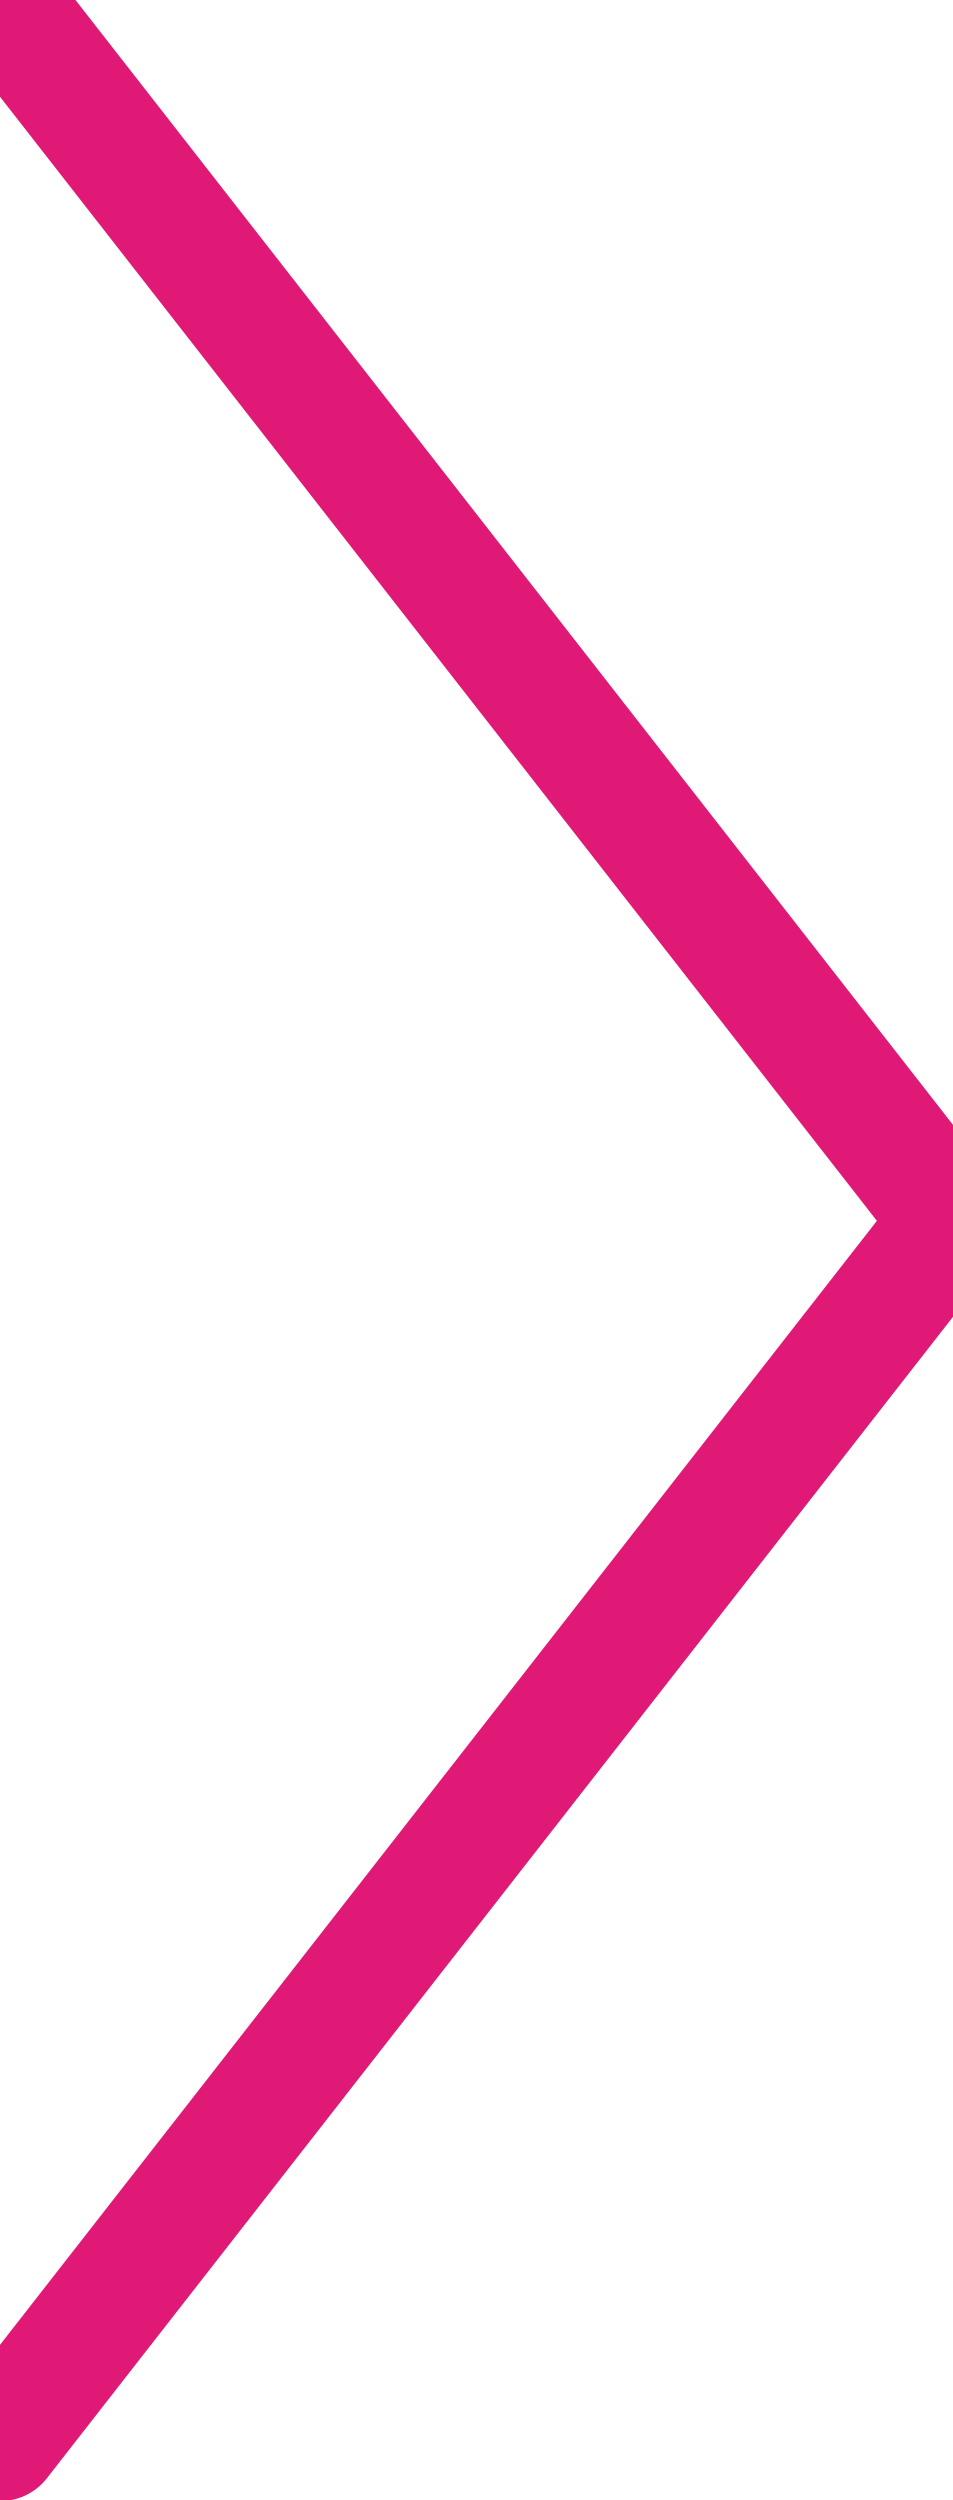
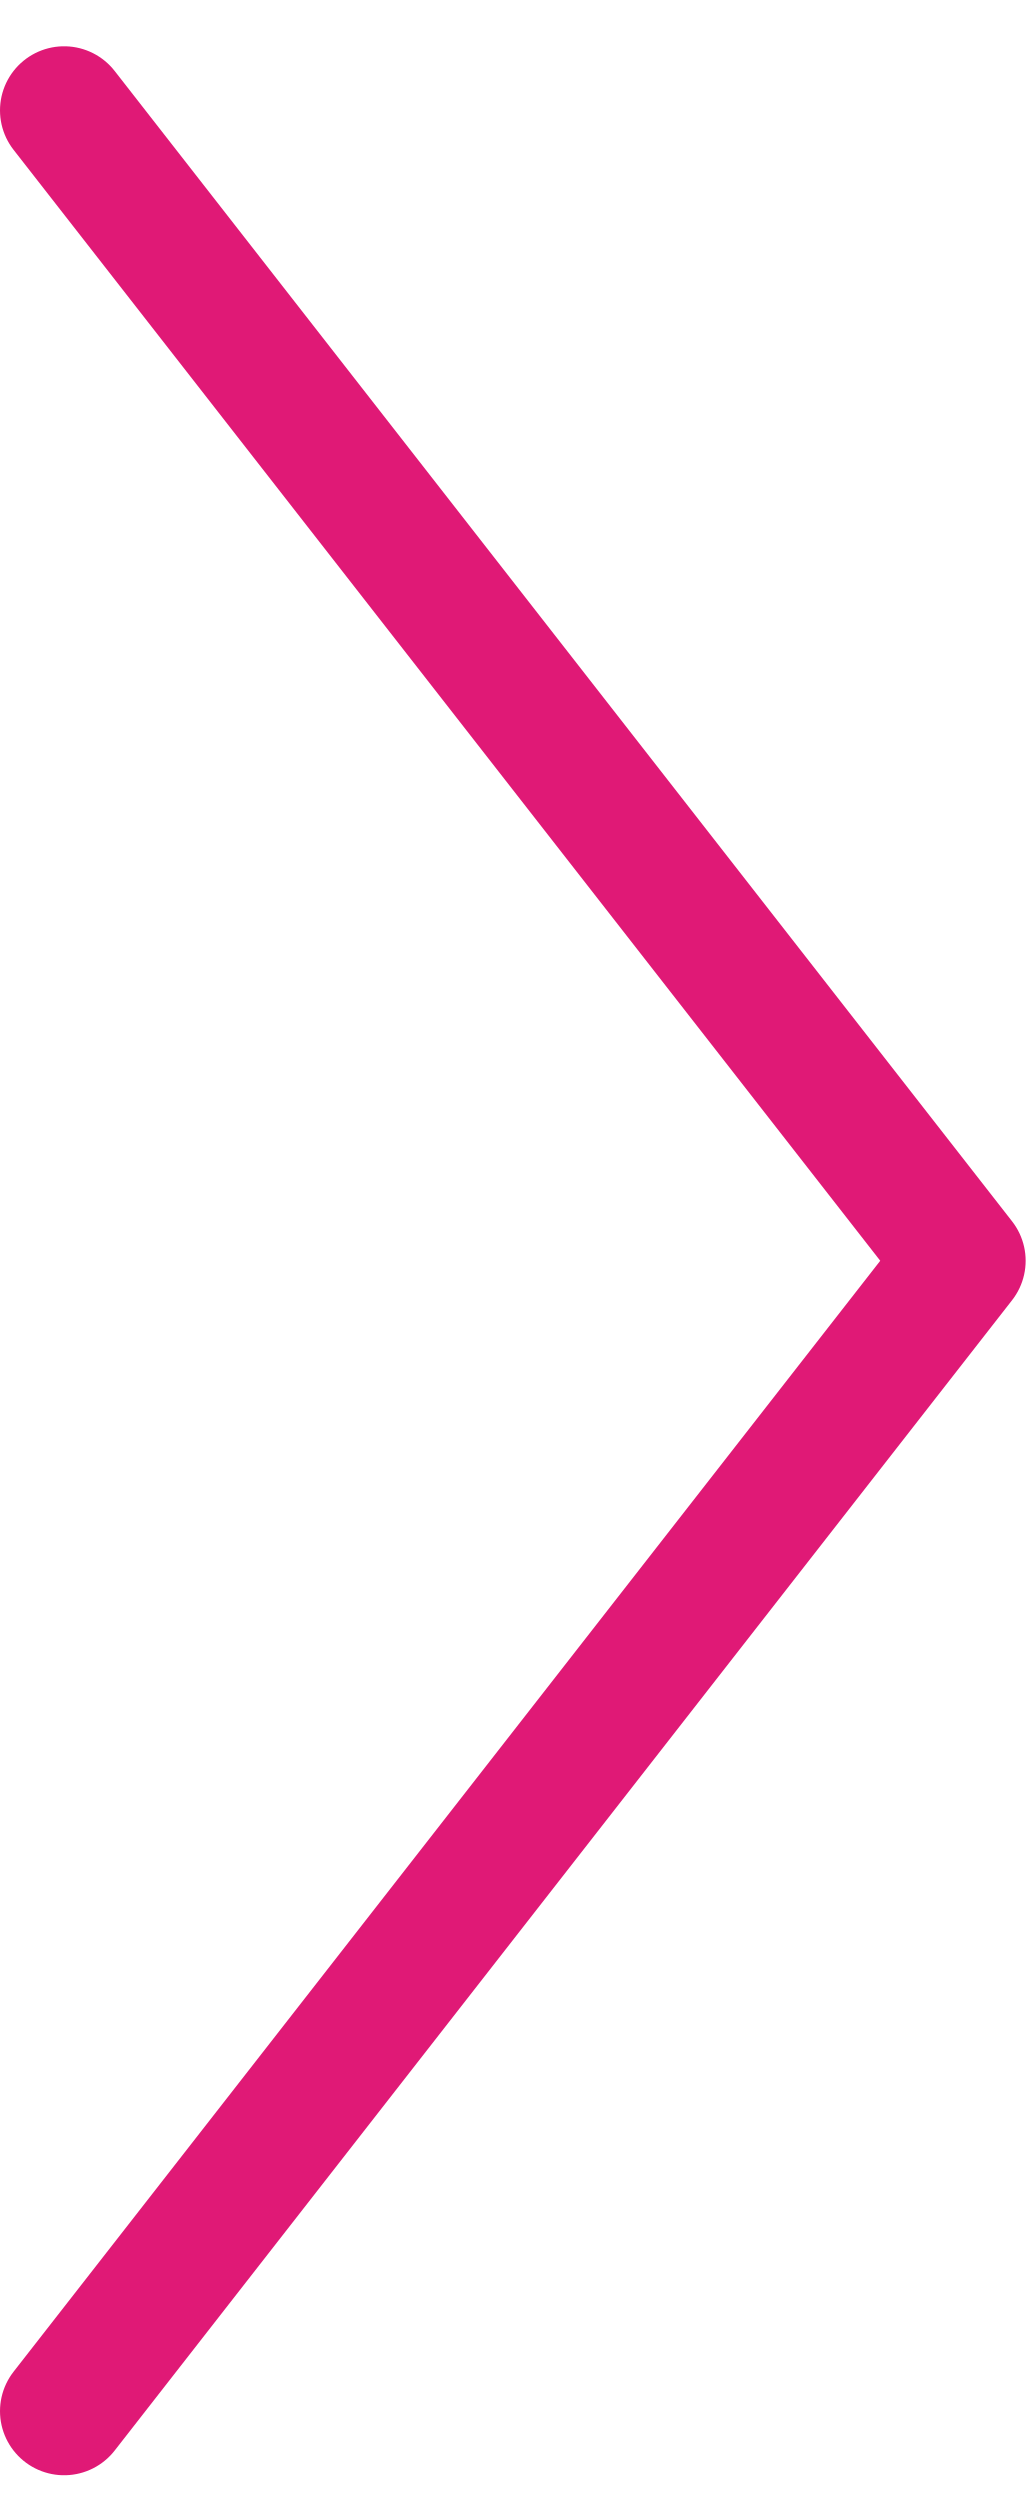
- <svg xmlns="http://www.w3.org/2000/svg" width="16px" height="42px" viewBox="0 0 16 42" version="1.1">
+ <svg xmlns="http://www.w3.org/2000/svg" width="16px" height="39px" viewBox="0 0 16 39" version="1.1">
  <defs />
  <g id="Symbols" stroke="none" stroke-width="1" fill="none" fill-rule="evenodd" stroke-linecap="round" stroke-linejoin="round">
-     <g id="icon/arrow" stroke-width="2" stroke="#E01976">
-       <polyline id="Path" points="0 0 16 20.51 0 41.019" />
+     <g id="icon/arrow" transform="translate(0, 0.003906)" stroke-width="2" stroke="#E01976">
+       <polyline id="Path" points="1 1.718 15 19.664 1 37.61" />
    </g>
  </g>
</svg>
